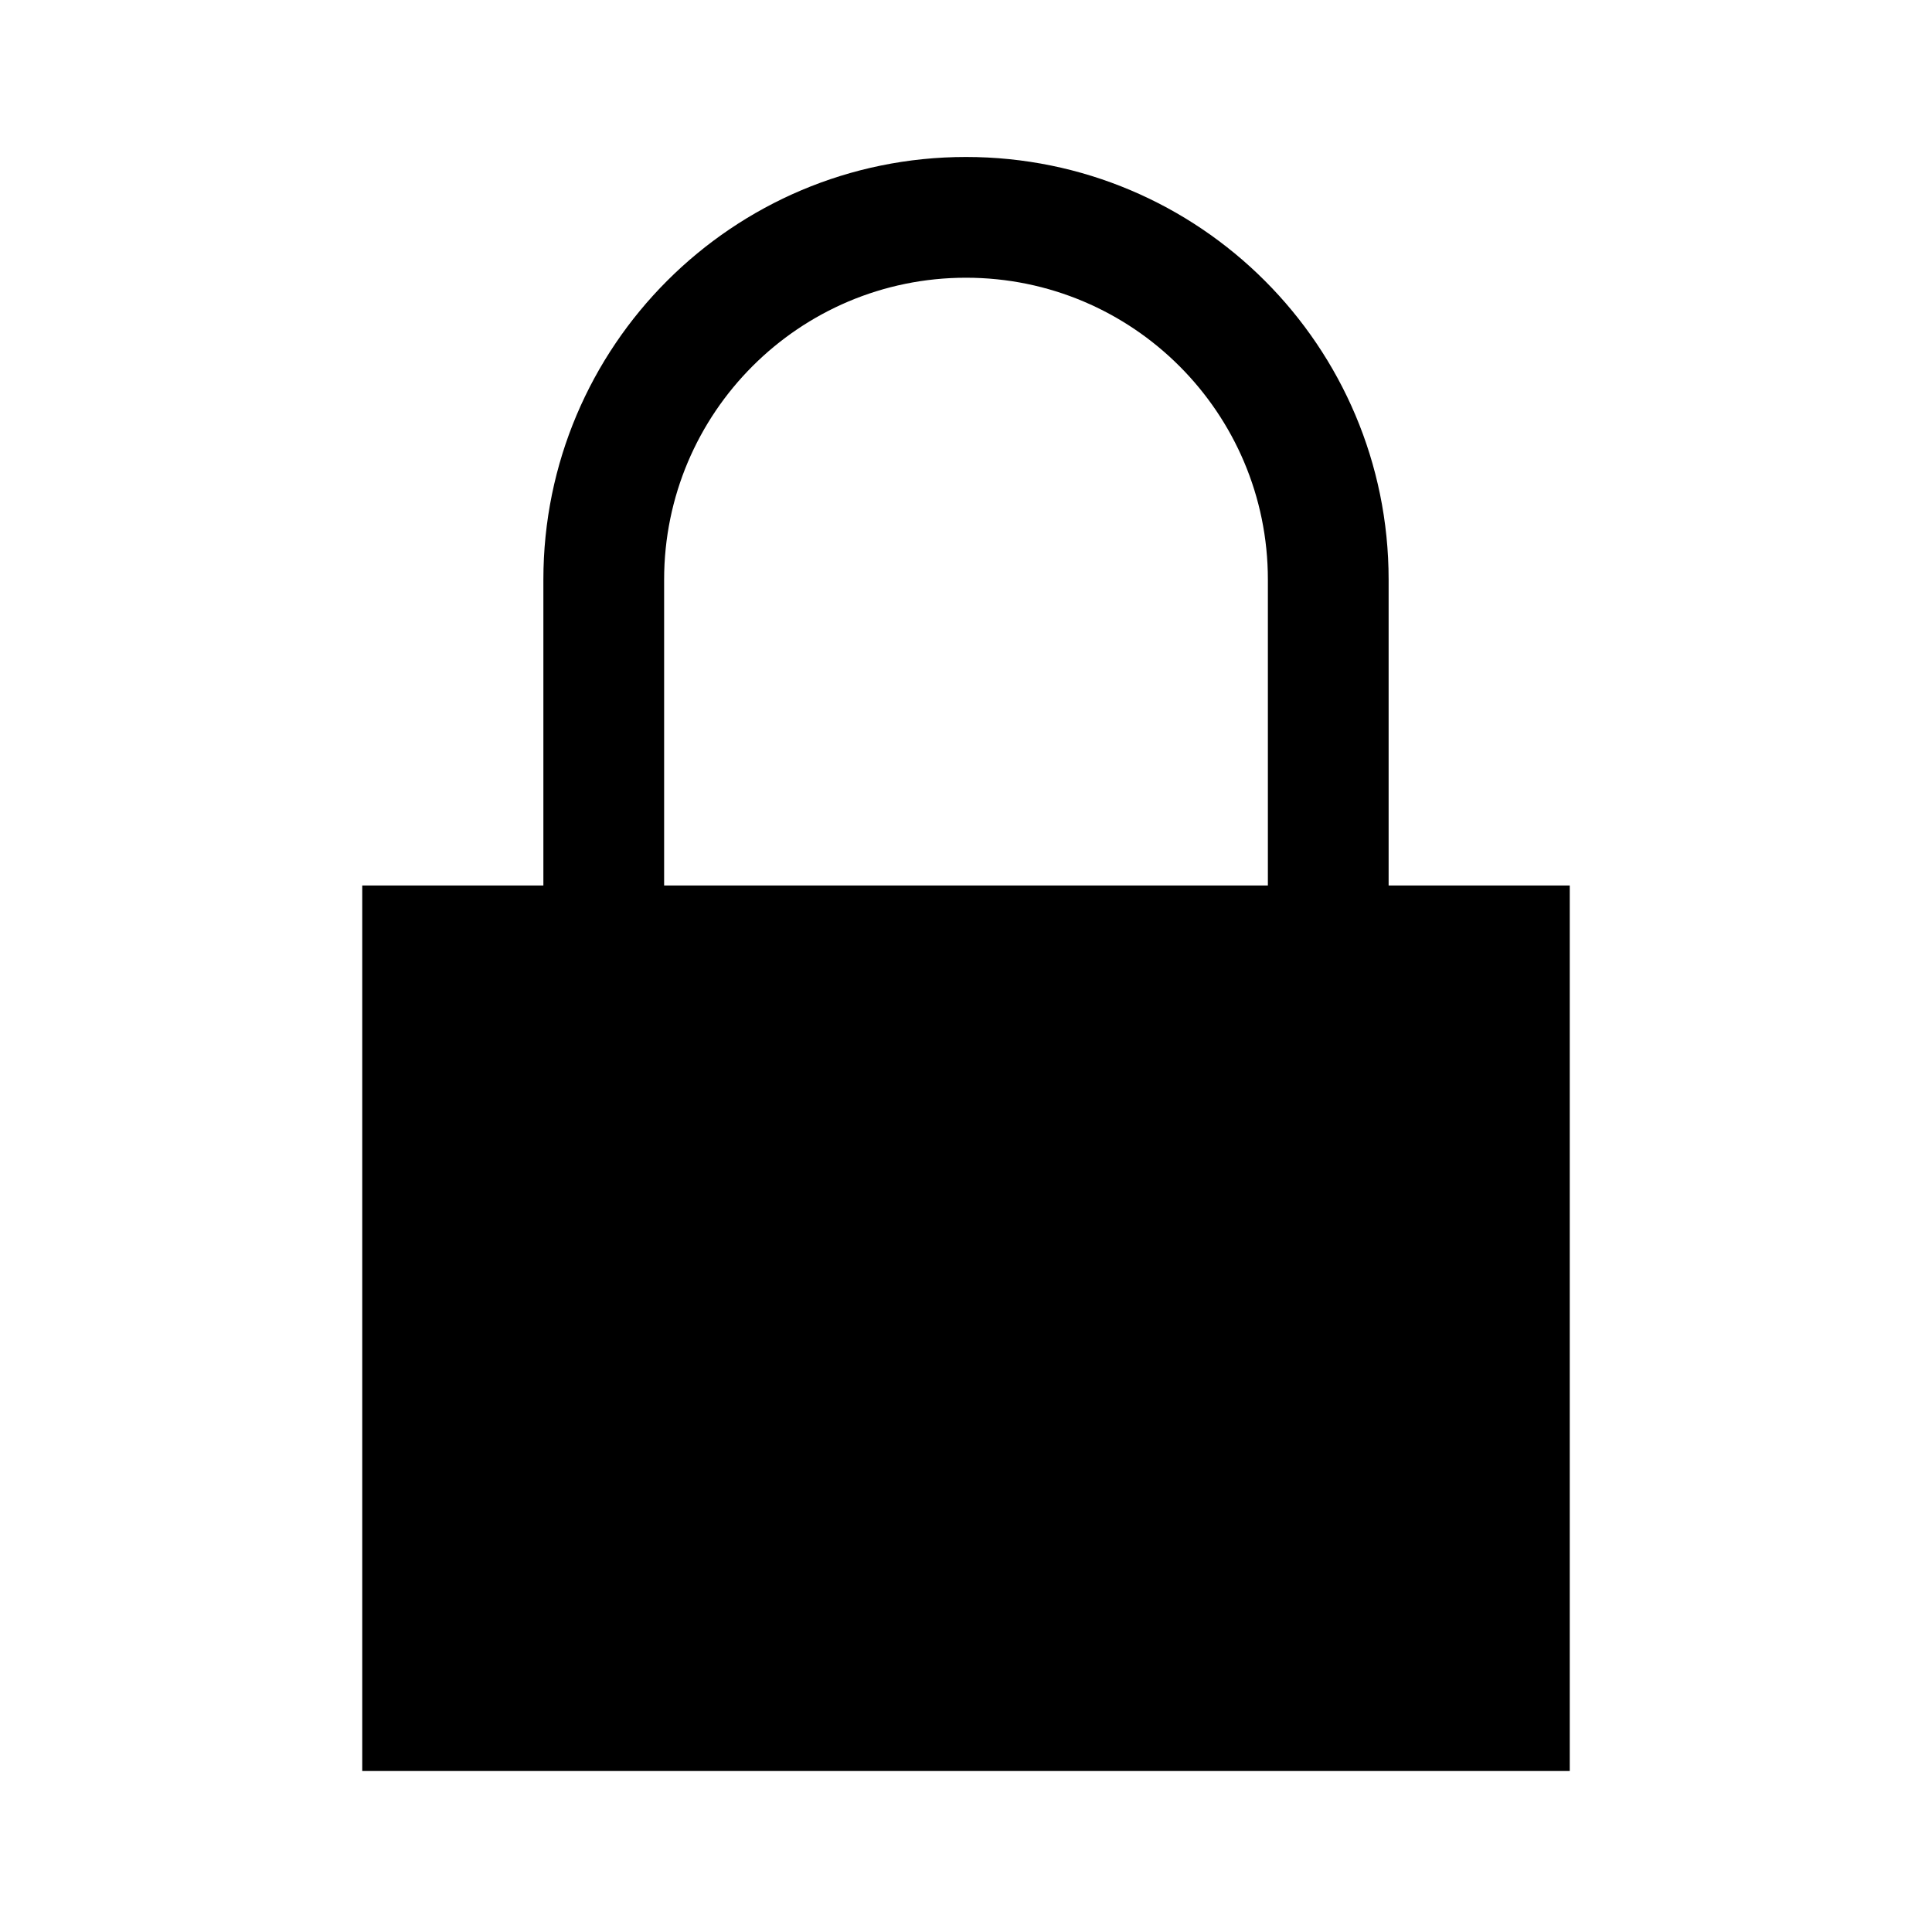
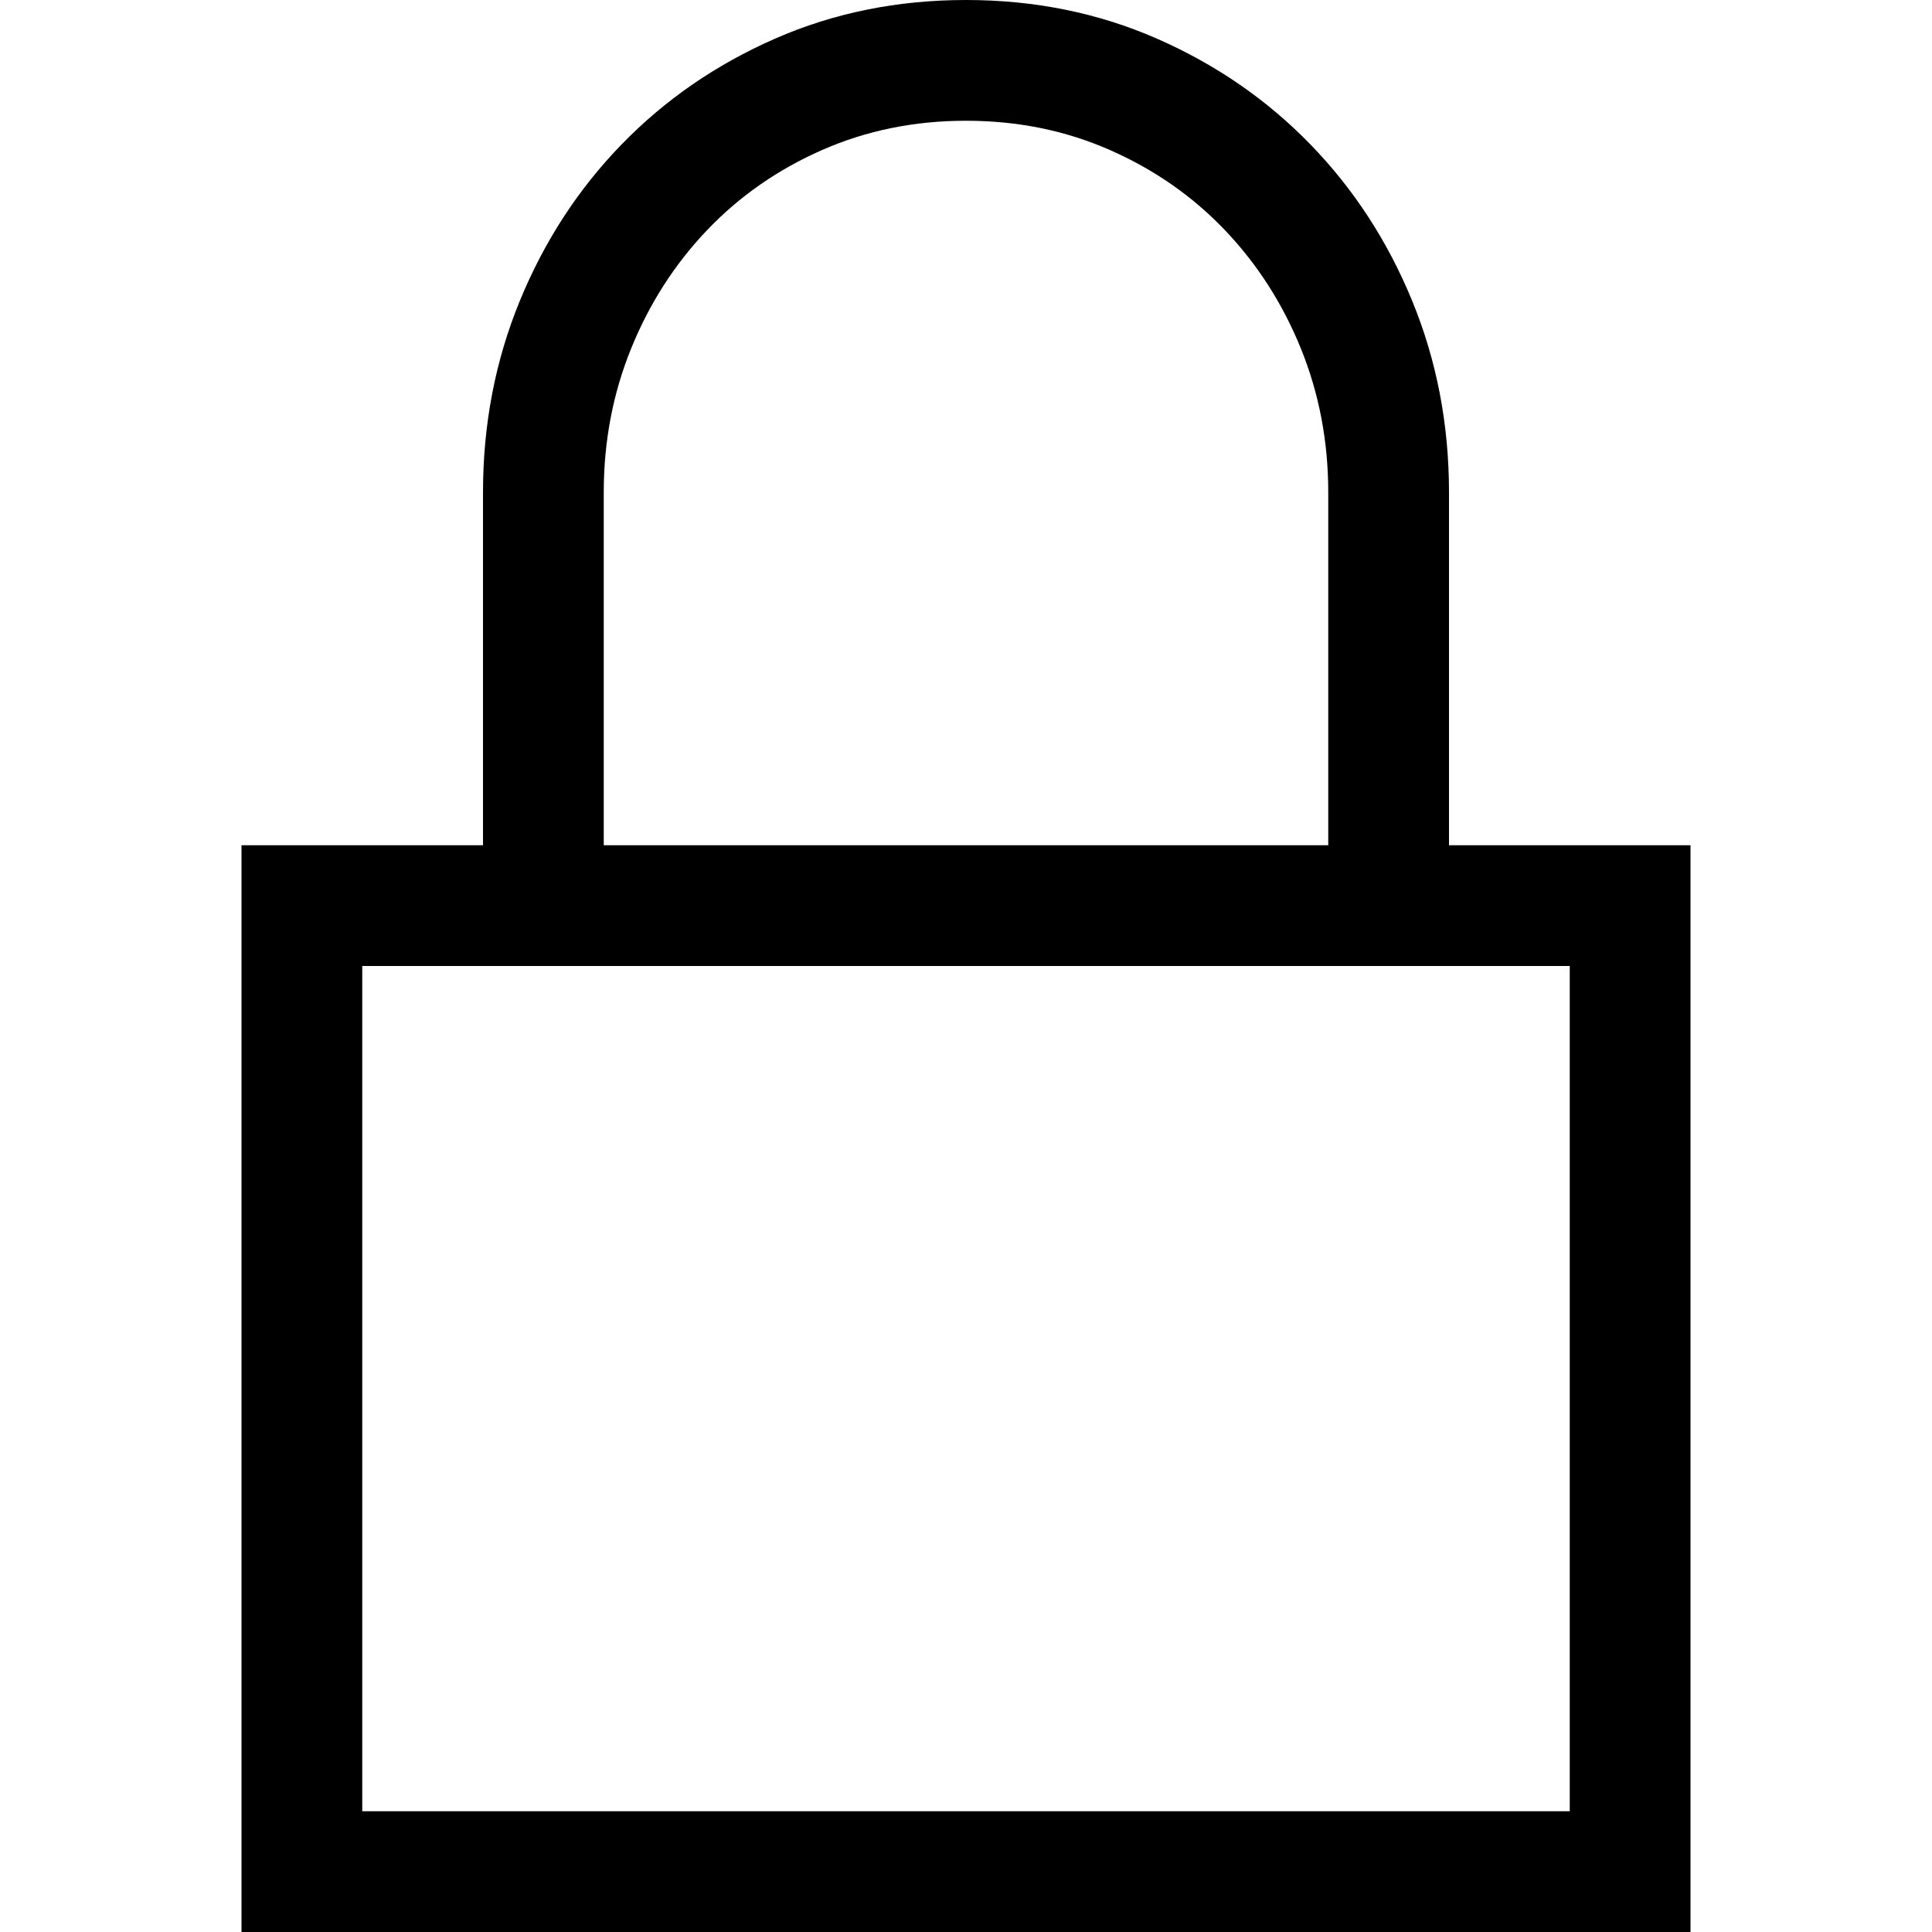
<svg xmlns="http://www.w3.org/2000/svg" width="240" height="240" viewBox="0 0 240 240">
-   <path d="M172.5 110H195v110H45V110h22.5V72c0-28.995 23.505-52.5 52.5-52.5s52.5 23.505 52.5 52.5v38zm-15 0V72c0-20.71-16.79-37.5-37.5-37.5S82.5 51.29 82.5 72v38h75z" fill-rule="nonzero" />
+   <path d="M210 105v135H30V105h30V61.172c0-8.438 1.523-16.367 4.57-23.79 3.047-7.421 7.266-13.905 12.657-19.452 5.39-5.547 11.738-9.922 19.043-13.125C103.574 1.602 111.484 0 120 0s16.426 1.602 23.73 4.805c7.305 3.203 13.653 7.578 19.043 13.125 5.391 5.547 9.61 12.03 12.657 19.453 3.047 7.422 4.57 15.351 4.57 23.789V105h30zm-135 0h90V61.172c0-6.328-1.133-12.285-3.398-17.871-2.266-5.586-5.41-10.488-9.434-14.707-4.023-4.219-8.79-7.54-14.297-9.961C132.363 16.21 126.406 15 120 15c-6.406 0-12.363 1.21-17.871 3.633-5.508 2.422-10.274 5.742-14.297 9.96-4.023 4.22-7.168 9.122-9.434 14.708C76.133 48.887 75 54.844 75 61.17V105zm120 15H45v105h150V120z" fill-rule="evenodd" />
</svg>
